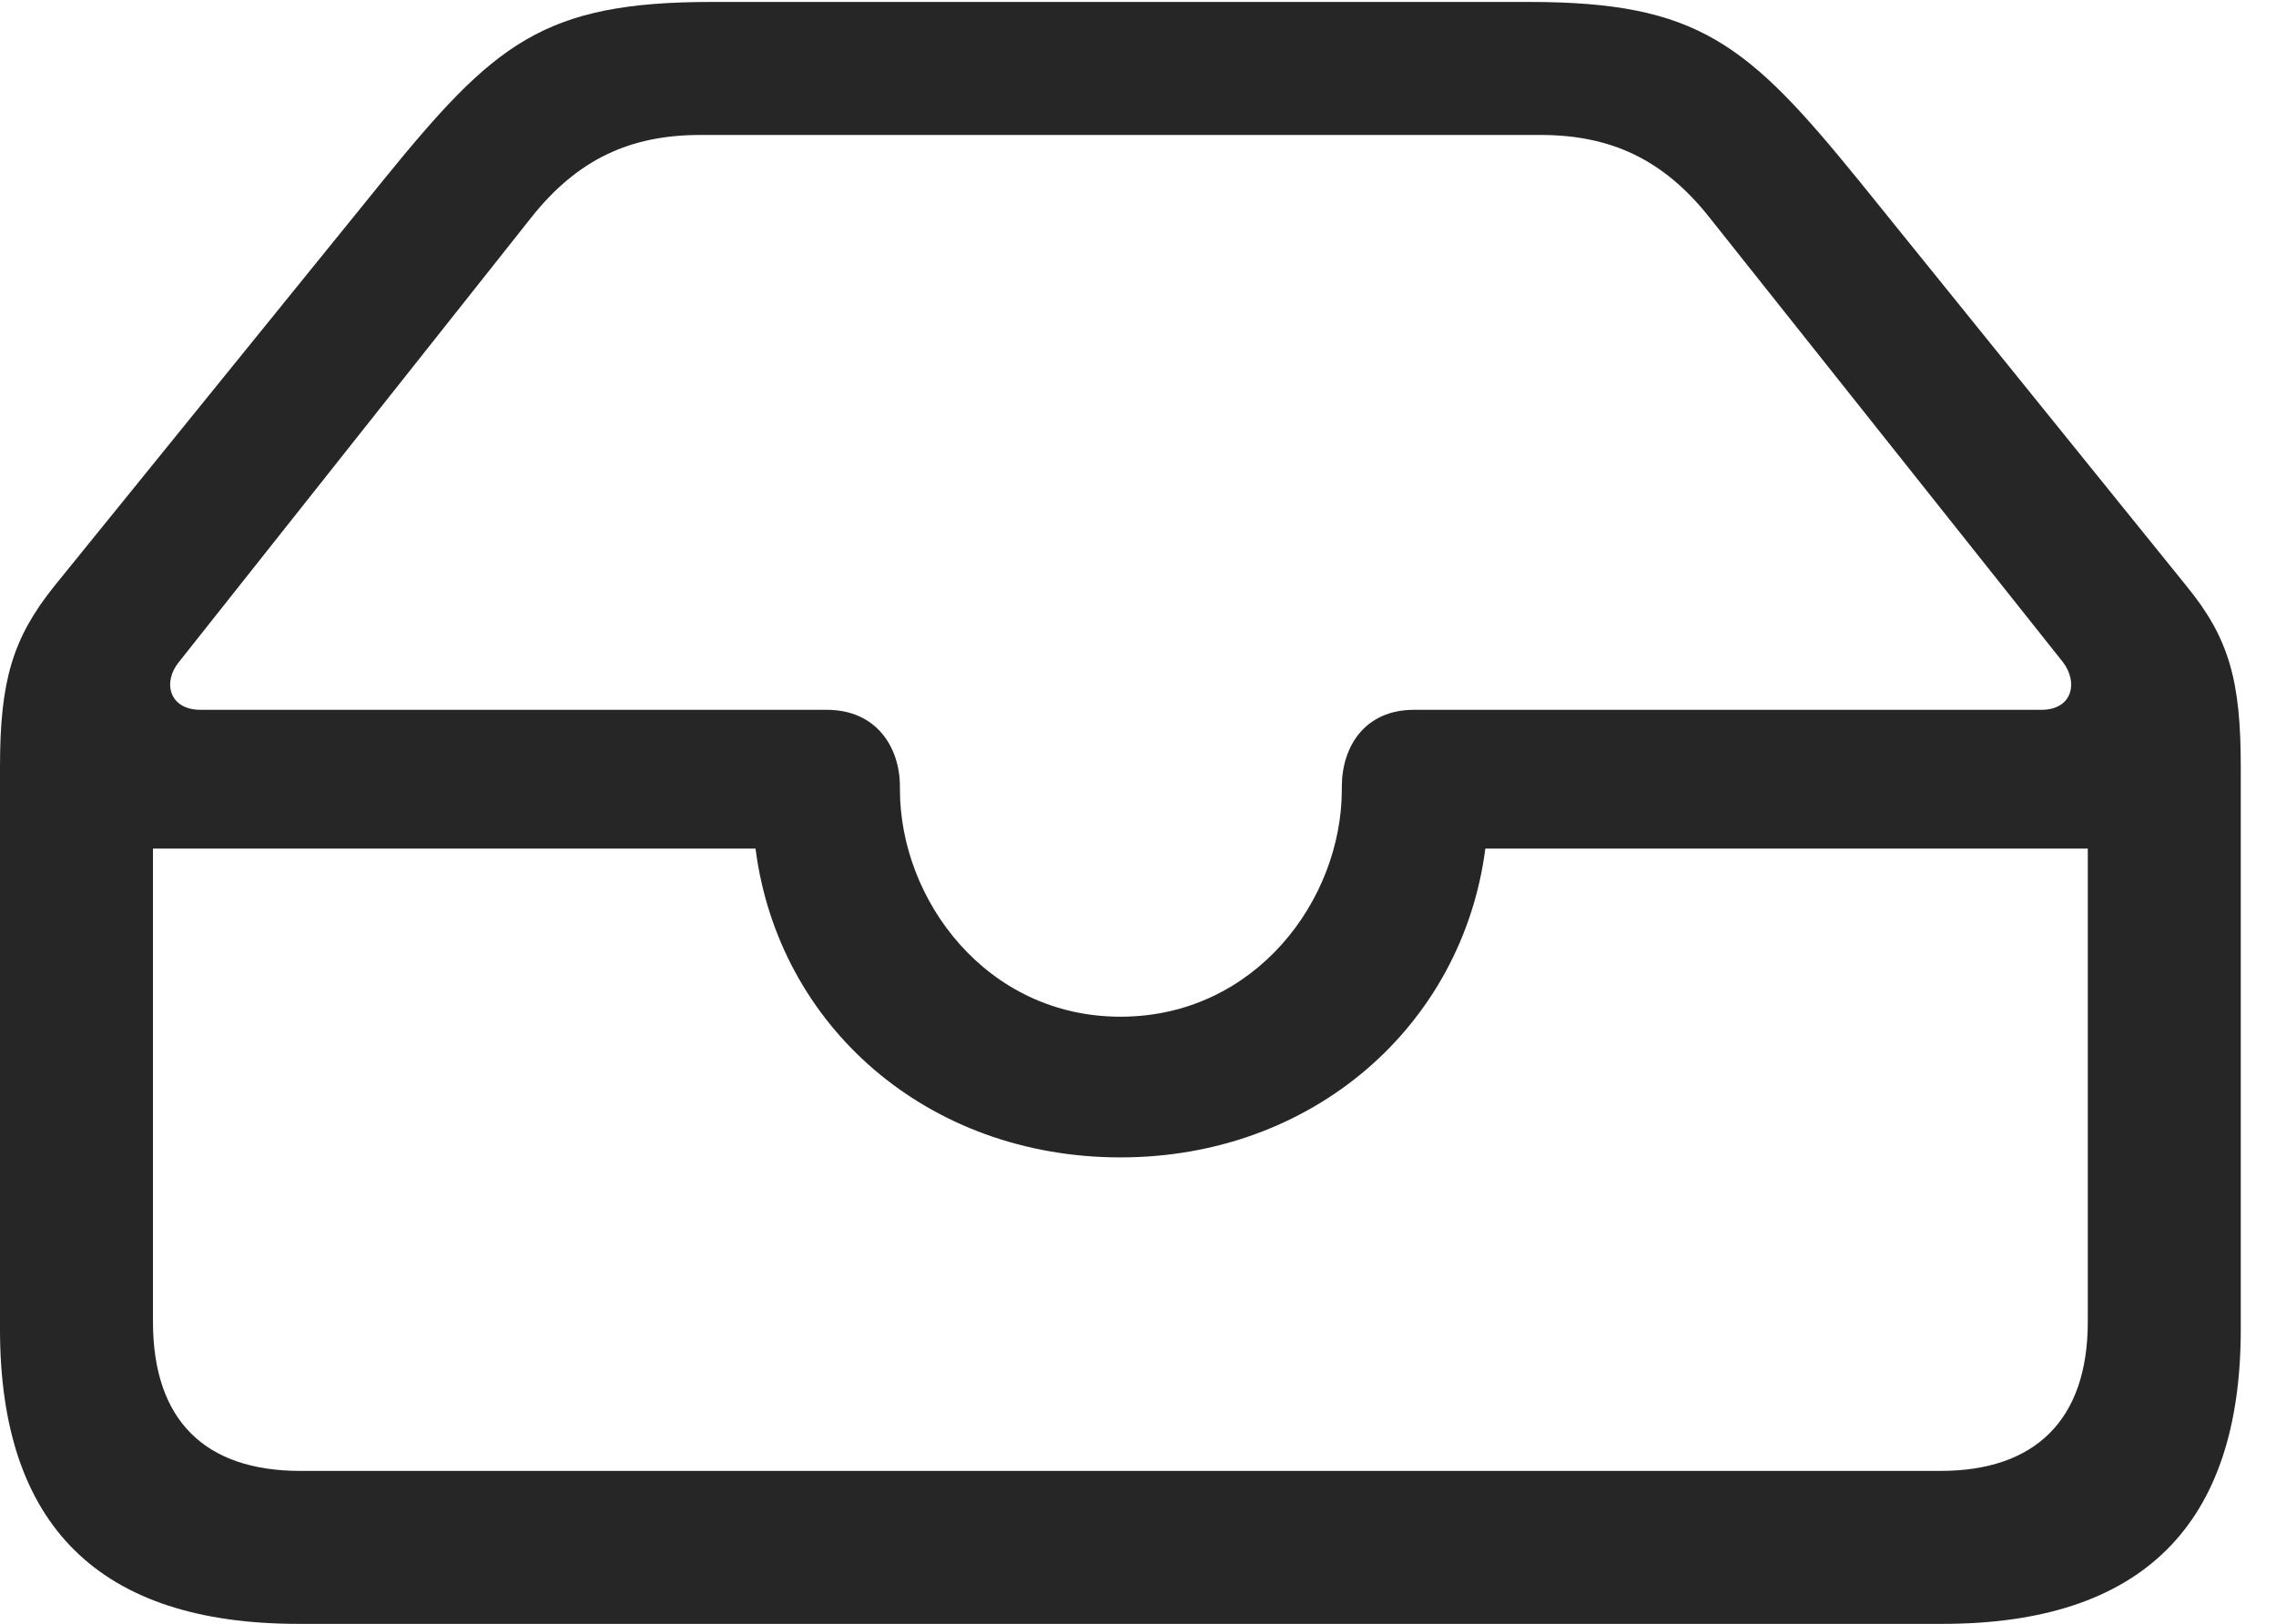
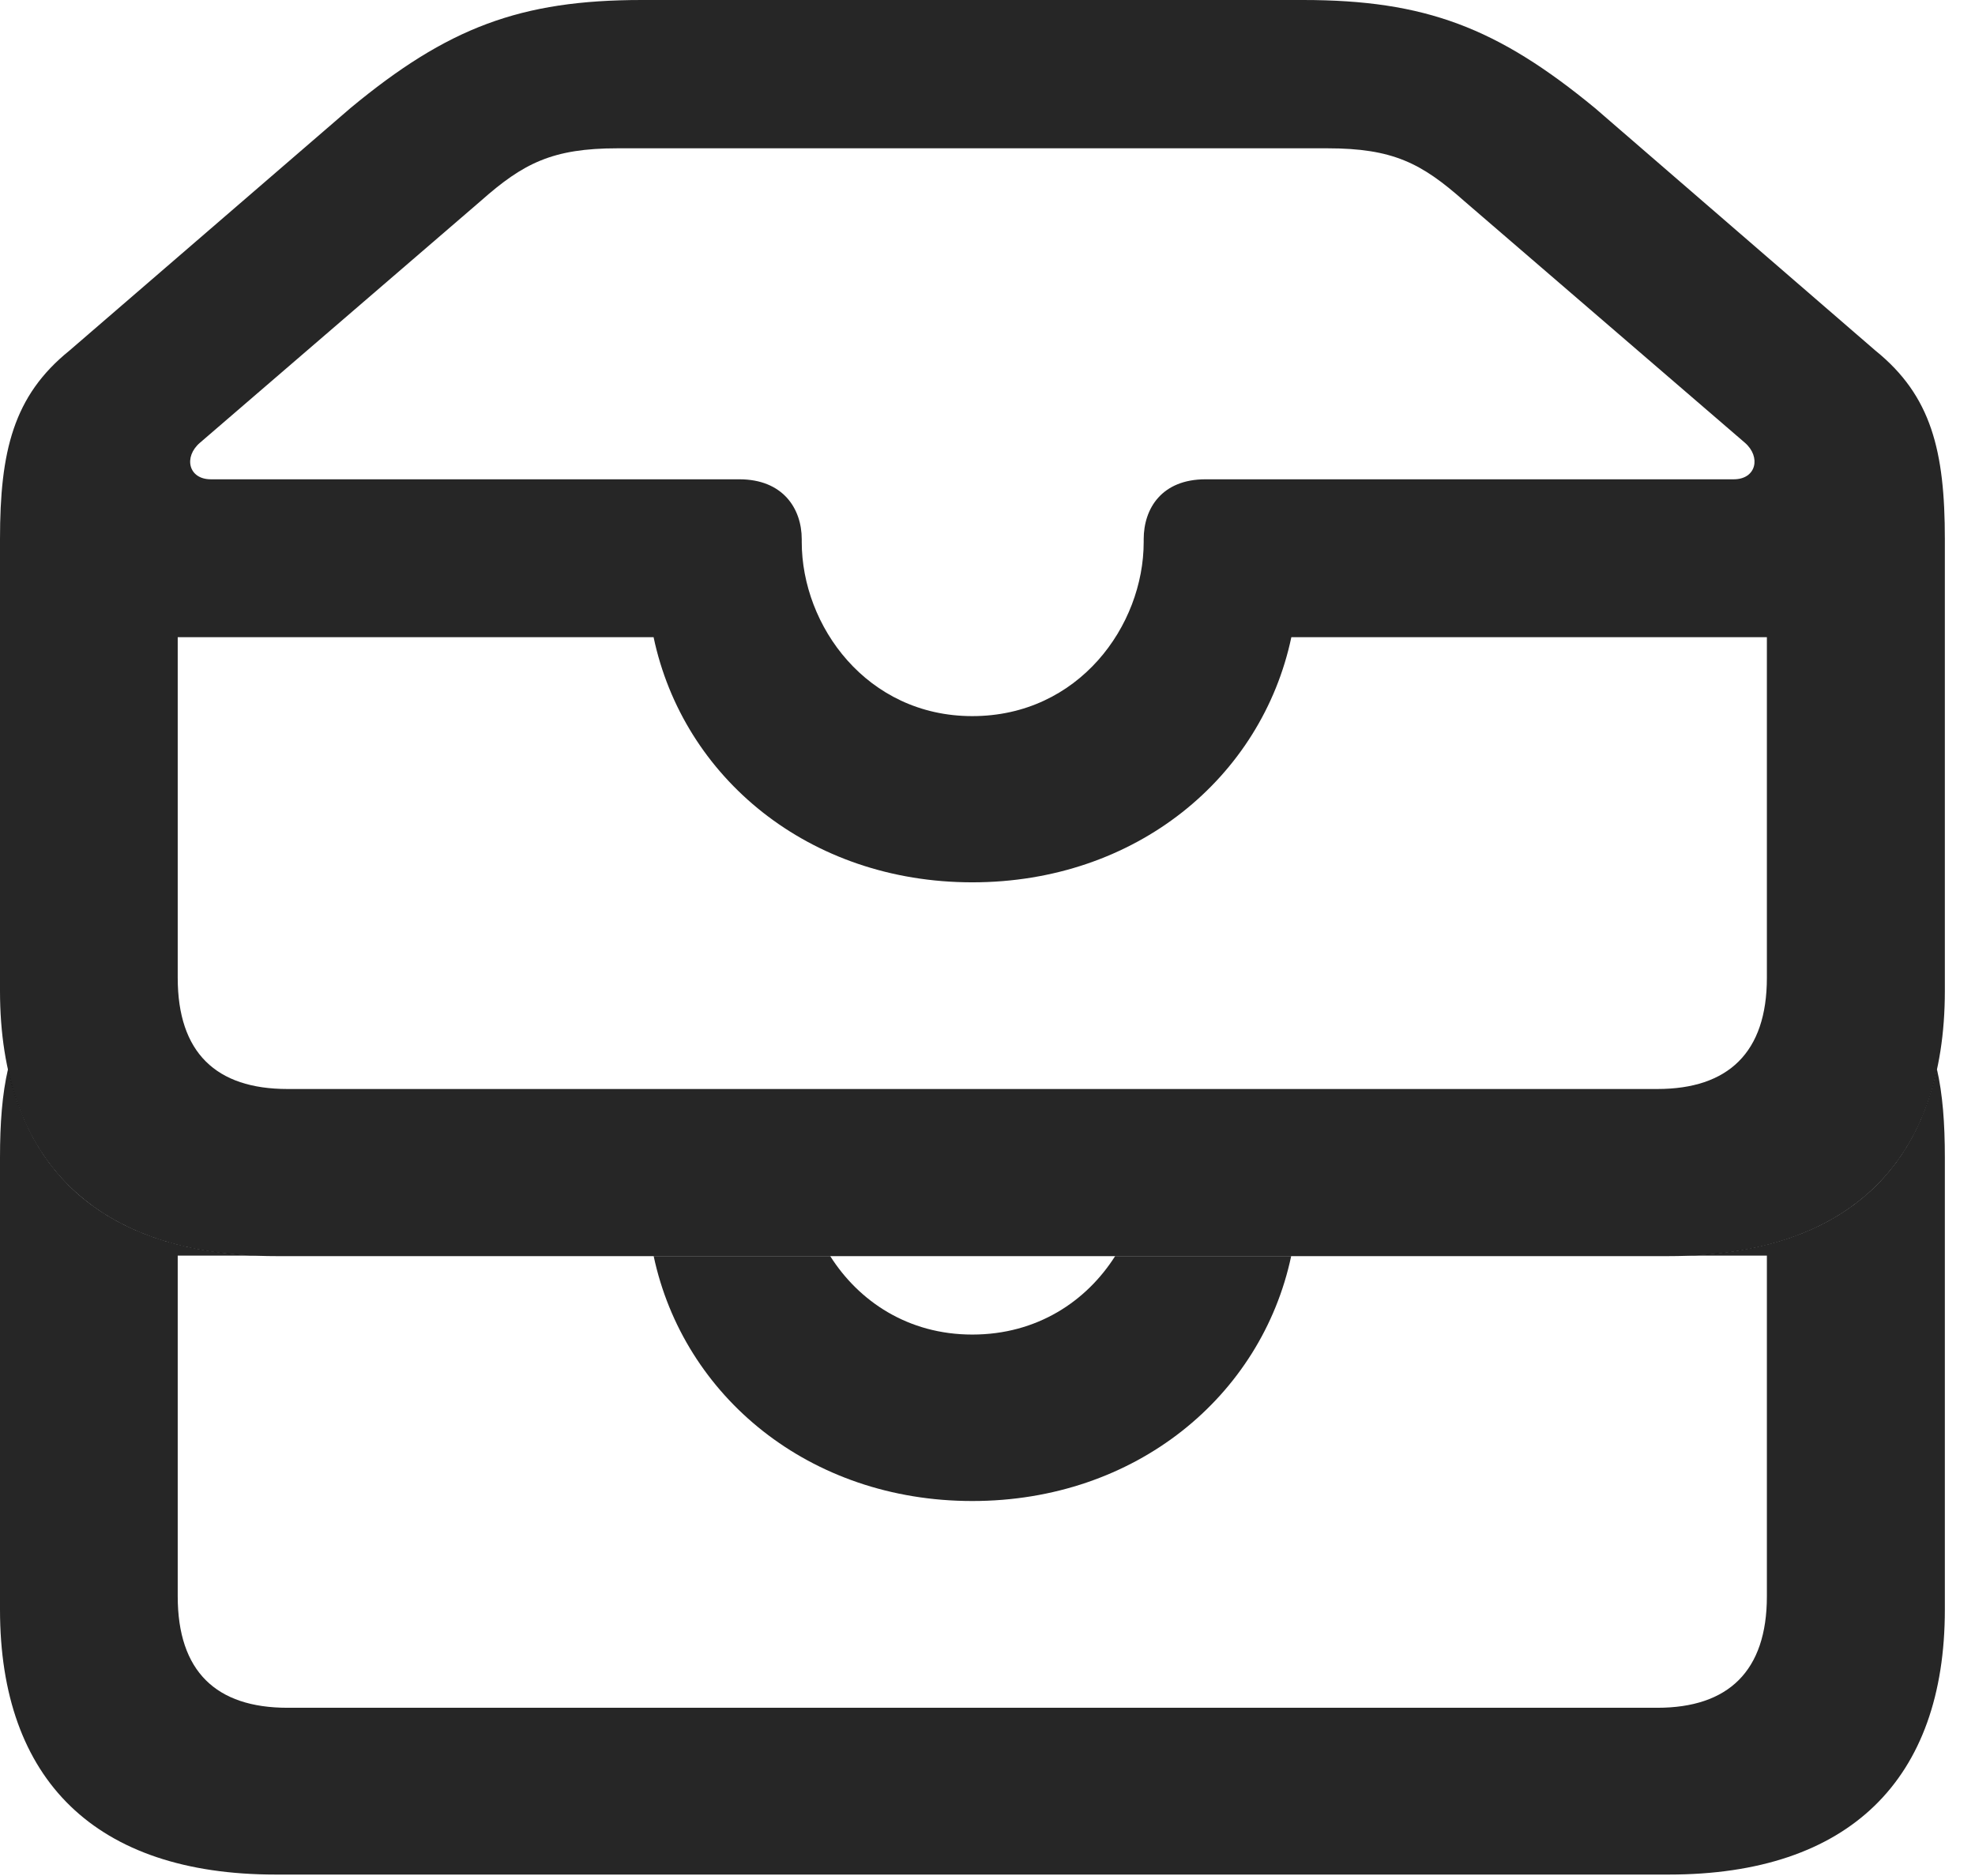
- <svg xmlns="http://www.w3.org/2000/svg" version="1.1" viewBox="0 0 23.389 16.689">
+ <svg xmlns="http://www.w3.org/2000/svg" version="1.1" viewBox="0 0 23.715 22.522">
  <g>
-     <rect height="16.689" opacity="0" width="23.389" x="0" y="0" />
-     <path d="M3.066 16.689L19.961 16.689C22.012 16.689 23.027 15.674 23.027 13.662L23.027 7.881C23.027 7.002 22.91 6.562 22.471 6.025L19.102 1.855C17.959 0.449 17.451 0.02 15.713 0.02L7.314 0.02C5.576 0.02 5.078 0.449 3.936 1.855L0.557 6.025C0.127 6.562 0 7.002 0 7.881L0 13.662C0 15.684 1.025 16.689 3.066 16.689ZM2.061 7.295C1.738 7.295 1.67 7.012 1.836 6.807L5.459 2.236C5.938 1.631 6.484 1.387 7.197 1.387L15.83 1.387C16.543 1.387 17.09 1.631 17.568 2.236L21.201 6.807C21.357 7.012 21.299 7.295 20.977 7.295L14.531 7.295C14.023 7.295 13.789 7.676 13.789 8.086L13.789 8.115C13.789 9.248 12.9 10.449 11.514 10.449C10.137 10.449 9.248 9.248 9.248 8.115L9.248 8.086C9.248 7.676 9.004 7.295 8.496 7.295ZM3.086 15.117C2.109 15.117 1.572 14.6 1.572 13.584L1.572 8.721L7.764 8.721C7.998 10.547 9.531 11.895 11.514 11.895C13.496 11.895 15.029 10.537 15.264 8.721L21.455 8.721L21.455 13.584C21.455 14.6 20.908 15.117 19.941 15.117Z" fill="black" fill-opacity="0.85" />
+     <rect height="22.522" opacity="0" width="23.715" x="0" y="0" />
+     <path d="M3.131 15.079L2.134 15.079L2.134 19.171C2.134 20.071 2.594 20.509 3.452 20.509L19.901 20.509C20.75 20.509 21.216 20.071 21.216 19.171L21.216 15.079L20.222 15.079C21.924 15.029 22.957 14.239 23.257 12.836C23.327 13.14 23.353 13.49 23.353 13.902L23.353 19.33C23.353 21.37 22.207 22.512 20.039 22.512L3.309 22.512C1.15 22.512 0 21.379 0 19.33L0 13.902C0 13.489 0.026 13.14 0.097 12.835C0.397 14.238 1.434 15.029 3.131 15.079ZM11.675 18.026C9.717 18.026 8.207 16.768 7.849 15.085L9.969 15.085C10.312 15.627 10.903 16.027 11.675 16.027C12.453 16.027 13.046 15.627 13.39 15.085L15.504 15.085C15.147 16.768 13.636 18.026 11.675 18.026Z" fill="black" fill-opacity="0.85" />
+     <path d="M3.315 15.085L20.039 15.085C22.207 15.085 23.353 13.943 23.353 11.899L23.353 6.475C23.353 5.418 23.192 4.754 22.52 4.211L19.153 1.299C17.98 0.332 17.113 0 15.646 0L7.707 0C6.247 0 5.373 0.332 4.207 1.299L0.833 4.211C0.161 4.754 0 5.418 0 6.475L0 11.899C0 13.943 1.153 15.085 3.315 15.085ZM11.675 8.6C10.407 8.6 9.627 7.514 9.627 6.509L9.627 6.476C9.627 6.104 9.398 5.756 8.878 5.756L2.532 5.756C2.262 5.756 2.202 5.487 2.401 5.317L5.774 2.412C6.283 1.961 6.633 1.781 7.415 1.781L15.938 1.781C16.727 1.781 17.07 1.961 17.579 2.412L20.952 5.317C21.148 5.487 21.089 5.756 20.818 5.756L14.475 5.756C13.952 5.756 13.733 6.104 13.733 6.476L13.733 6.509C13.733 7.514 12.953 8.6 11.675 8.6ZM11.675 10.596C13.639 10.596 15.15 9.338 15.506 7.652L21.216 7.652L21.216 11.743C21.216 12.641 20.75 13.078 19.901 13.078L3.452 13.078C2.594 13.078 2.134 12.641 2.134 11.743L2.134 7.652L7.848 7.652C8.203 9.338 9.714 10.596 11.675 10.596Z" fill="black" fill-opacity="0.85" />
  </g>
</svg>
